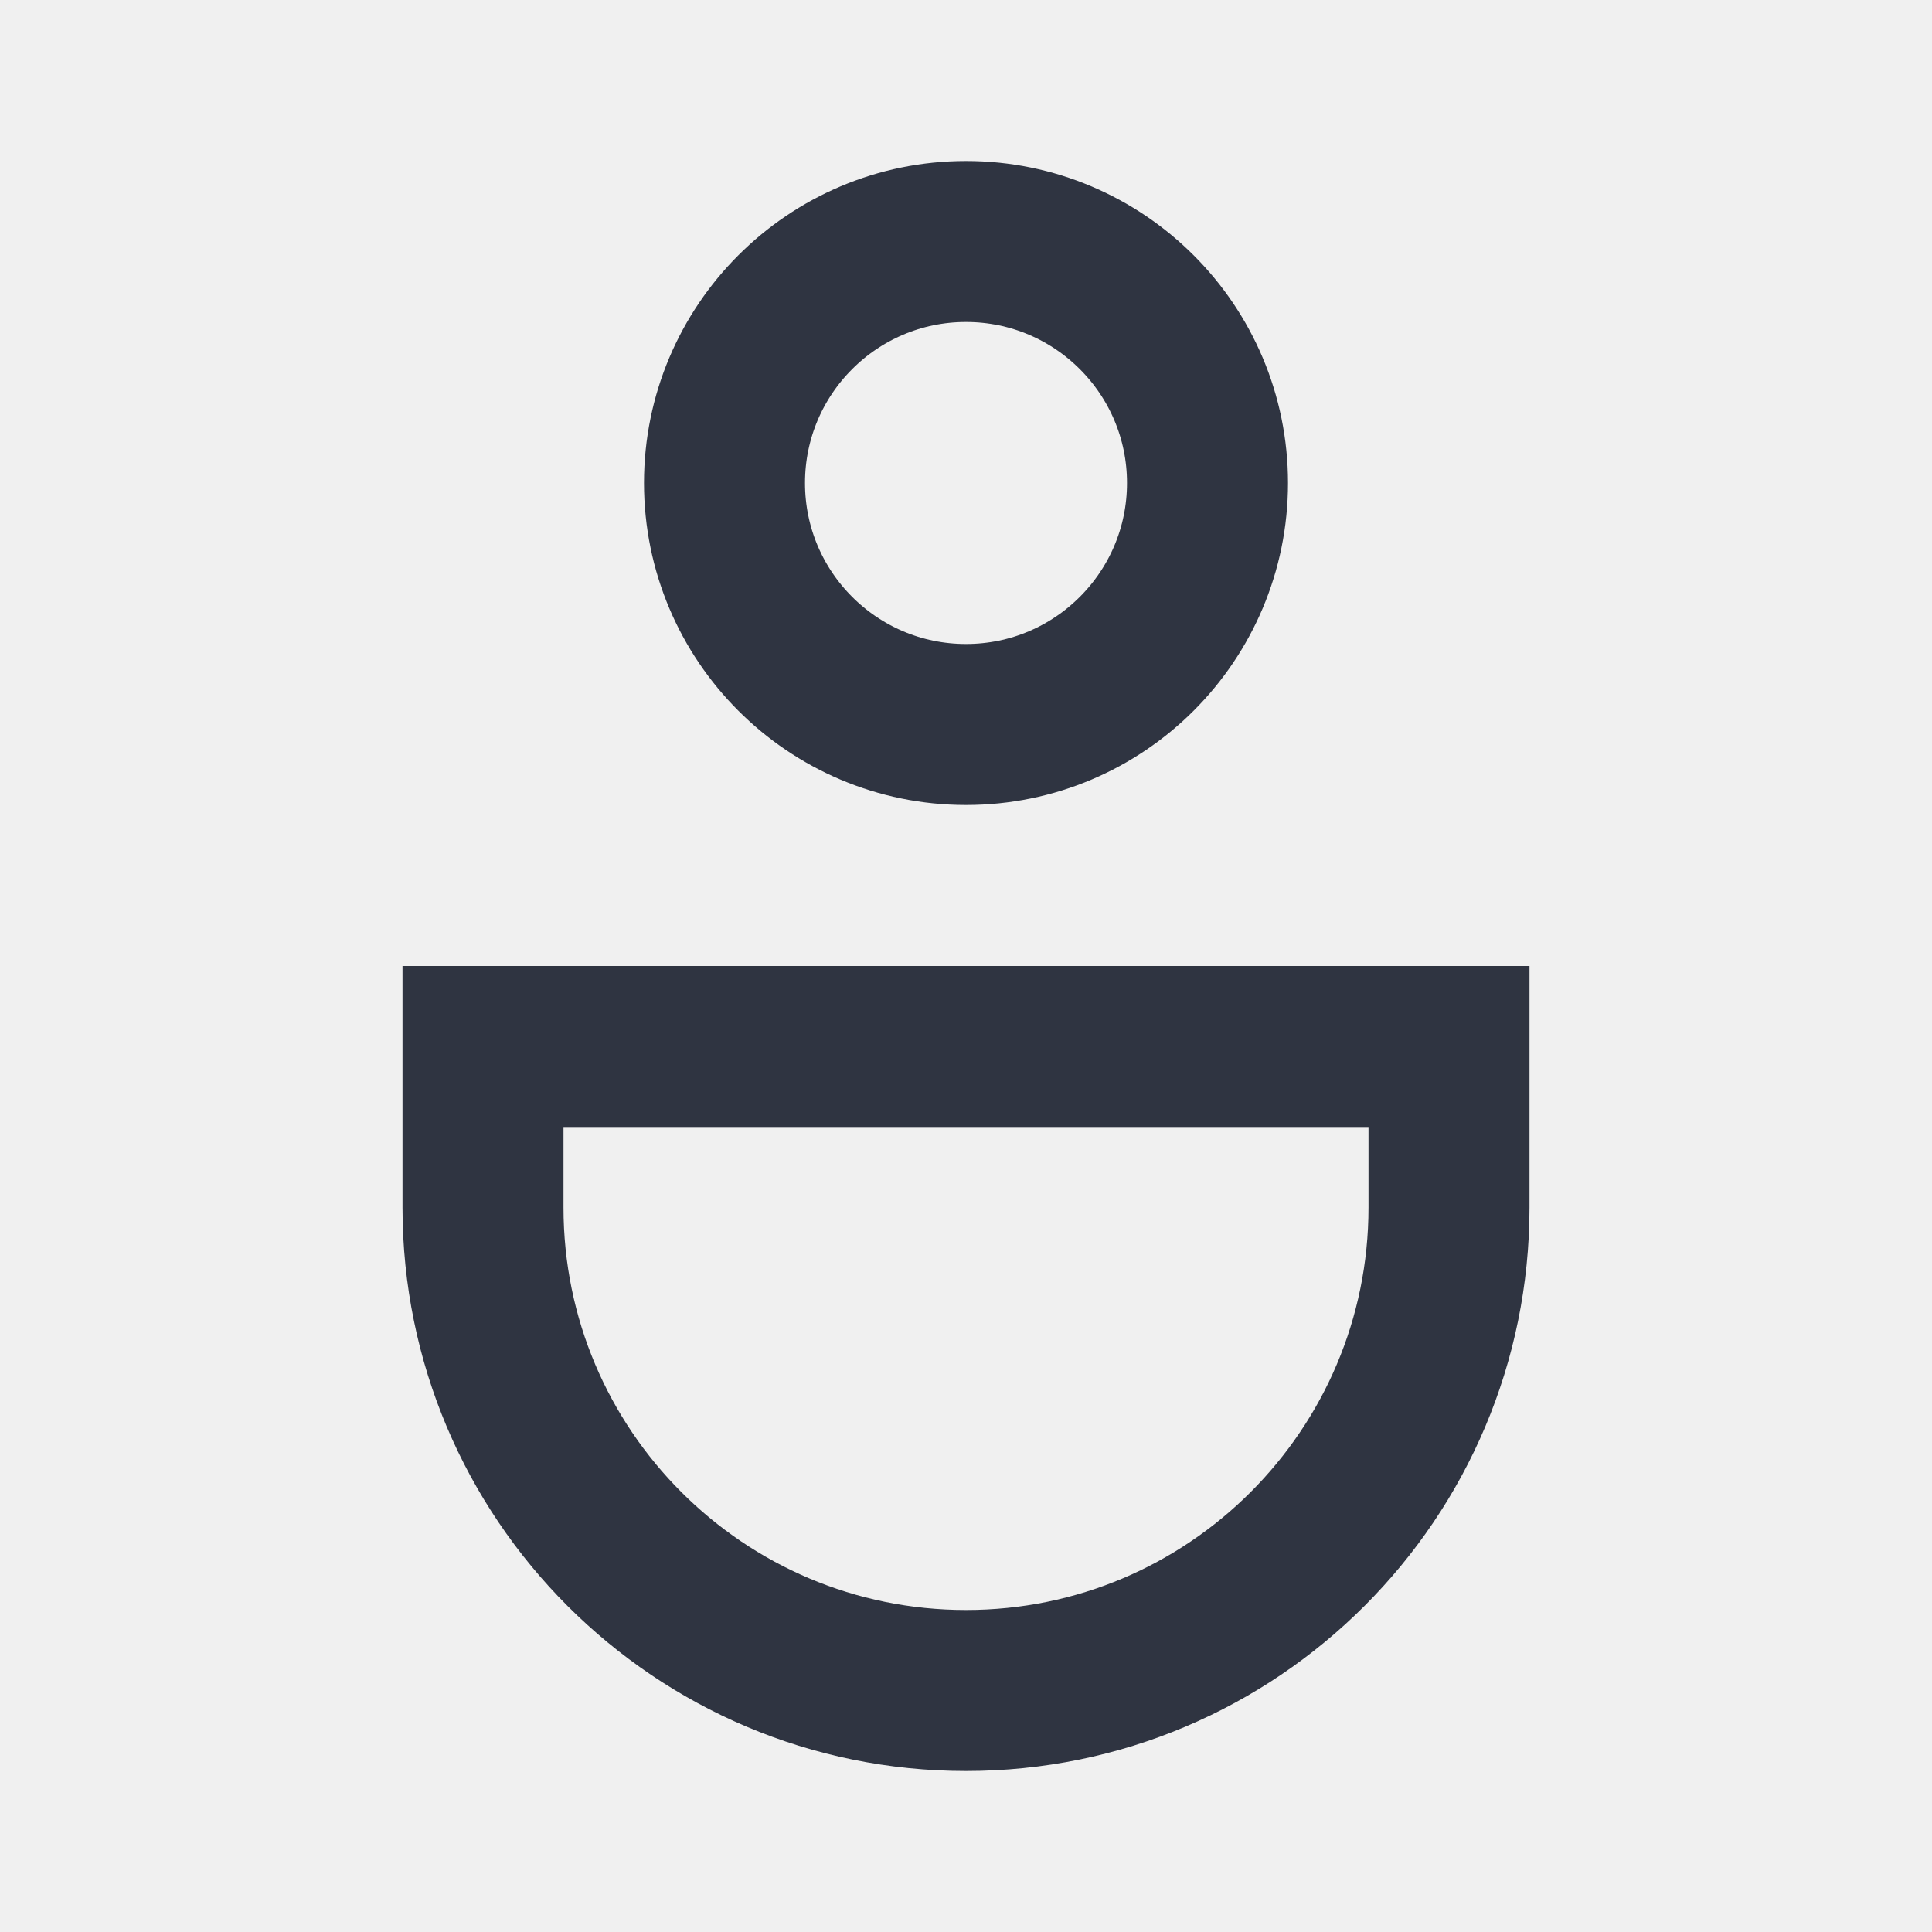
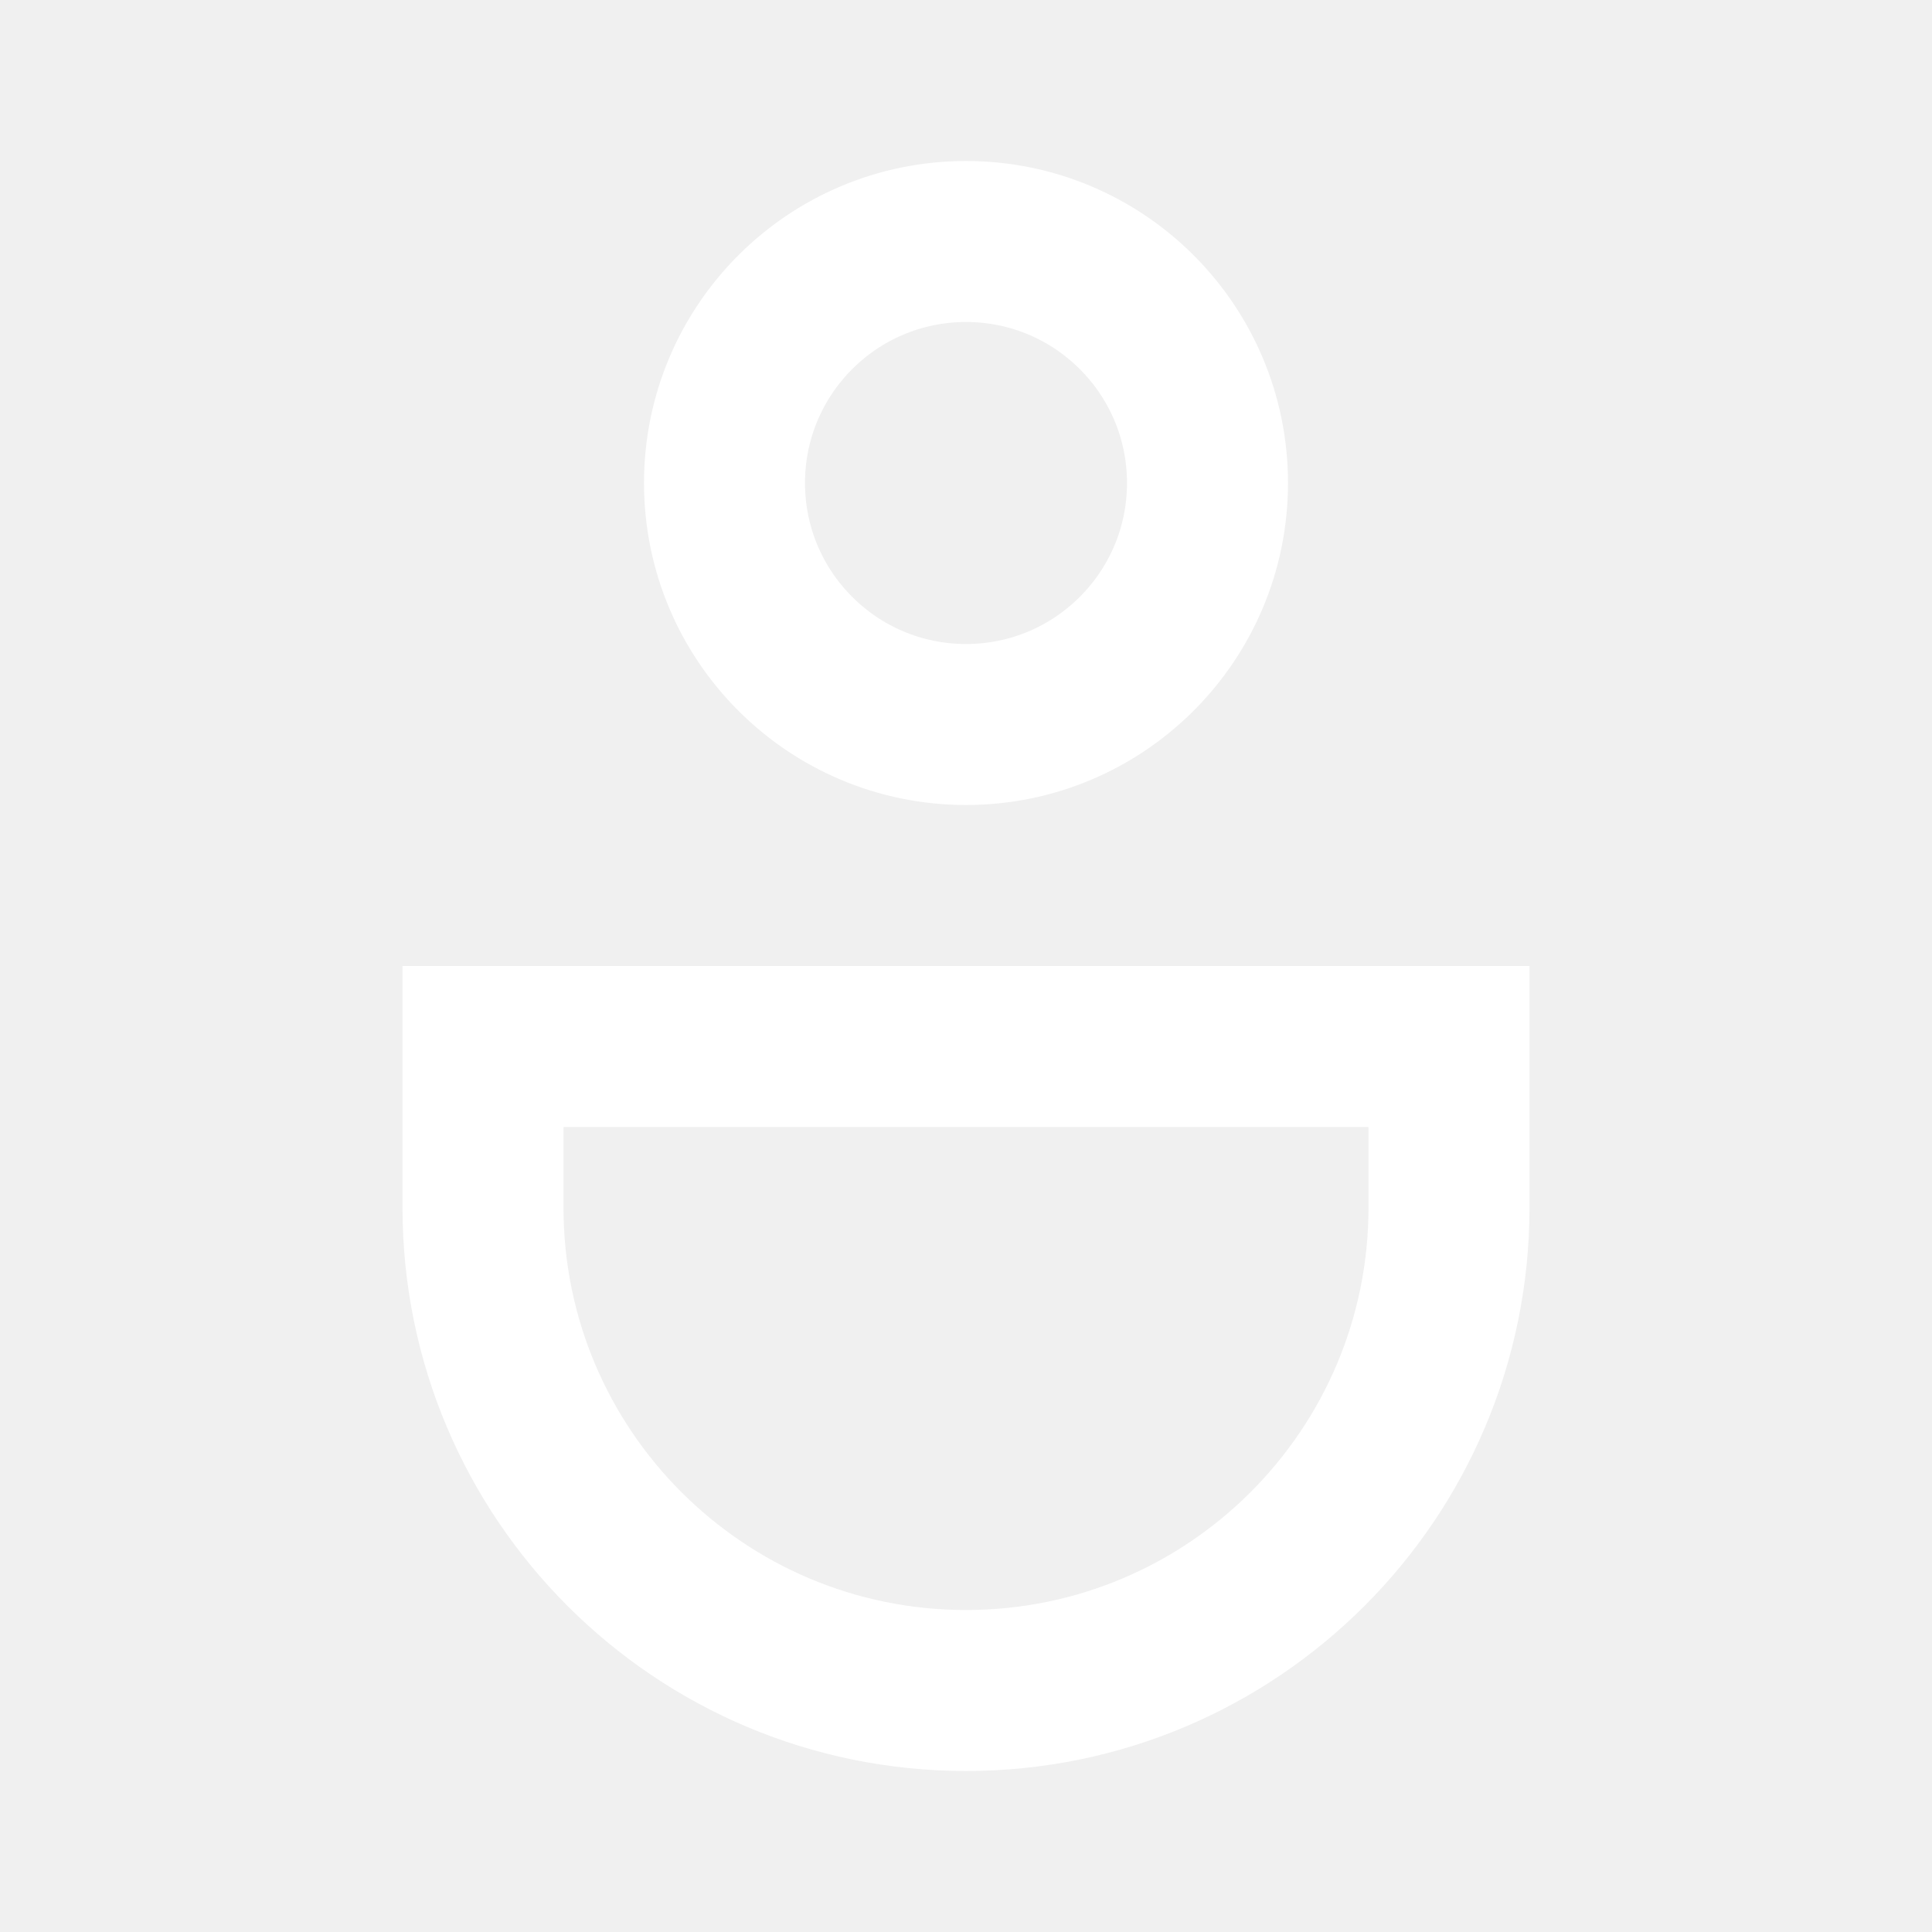
<svg xmlns="http://www.w3.org/2000/svg" width="24" height="24" viewBox="0 0 24 24" fill="none">
-   <path d="M18 15C18 18.314 15.314 21 12 21C8.686 21 6 18.314 6 15L6 13L18 13L18 15Z" stroke="#2F3441" stroke-width="2" />
-   <circle cx="12" cy="6" r="3" stroke="#2F3441" stroke-width="2" />
+   <path d="M18 15C18 18.314 15.314 21 12 21C8.686 21 6 18.314 6 15L6 13L18 13L18 15Z" stroke="white" stroke-width="2" />
+   <circle cx="12" cy="6" r="3" stroke="white" stroke-width="2" />
</svg>
